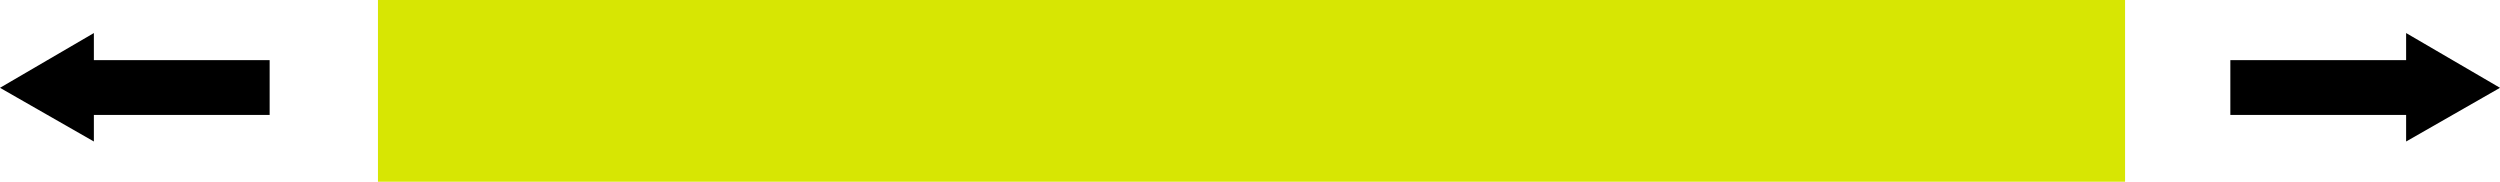
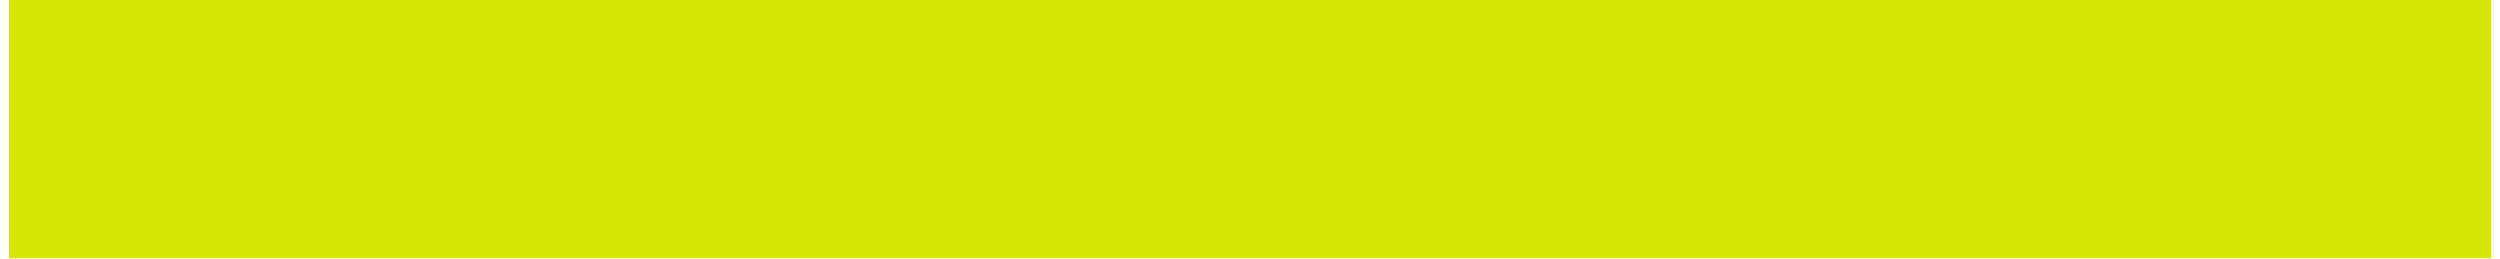
- <svg xmlns="http://www.w3.org/2000/svg" width="302.644" height="22" viewBox="0 0 302.644 22">
-   <g id="Group_557" data-name="Group 557" transform="translate(-443.245 -977)">
-     <rect id="Rectangle_123" data-name="Rectangle 123" width="211.5" height="22" transform="translate(489 977)" fill="#d7e603" />
-     <path id="Path_250" data-name="Path 250" d="M995.95,366.667v21.279h-3.283l6.63,11.365,6.5-11.365h-3.22V366.667Z" transform="translate(842.555 -11.667) rotate(90)" />
-     <path id="Path_1575" data-name="Path 1575" d="M3.283,32.644V11.365H0L6.63,0l6.5,11.365H9.913V32.644Z" transform="translate(745.889 981) rotate(90)" />
+ <svg xmlns="http://www.w3.org/2000/svg" width="213" height="22">
+   <g>
+     <rect fill="none" id="canvas_background" height="24" width="215" y="-1" x="-1" />
+   </g>
+   <g>
+     <g id="Group_557">
+       <rect x="0.755" y="0" fill="#d7e603" height="22" width="211.5" id="Rectangle_123" />
+       <path transform="rotate(90 354.31,-988.667) " d="m1350.26,-622l0,21.279l-3.283,0l6.63,11.365l6.5,-11.365l-3.22,0l0,-21.279l-6.627,0z" id="Path_250" />
+       <path transform="rotate(90 257.644,4) " d="m260.927,36.644l0,-21.279l-3.283,0l6.63,-11.365l6.5,11.365l-3.217,0l0,21.279l-6.63,0z" id="Path_1575" />
+     </g>
  </g>
</svg>
